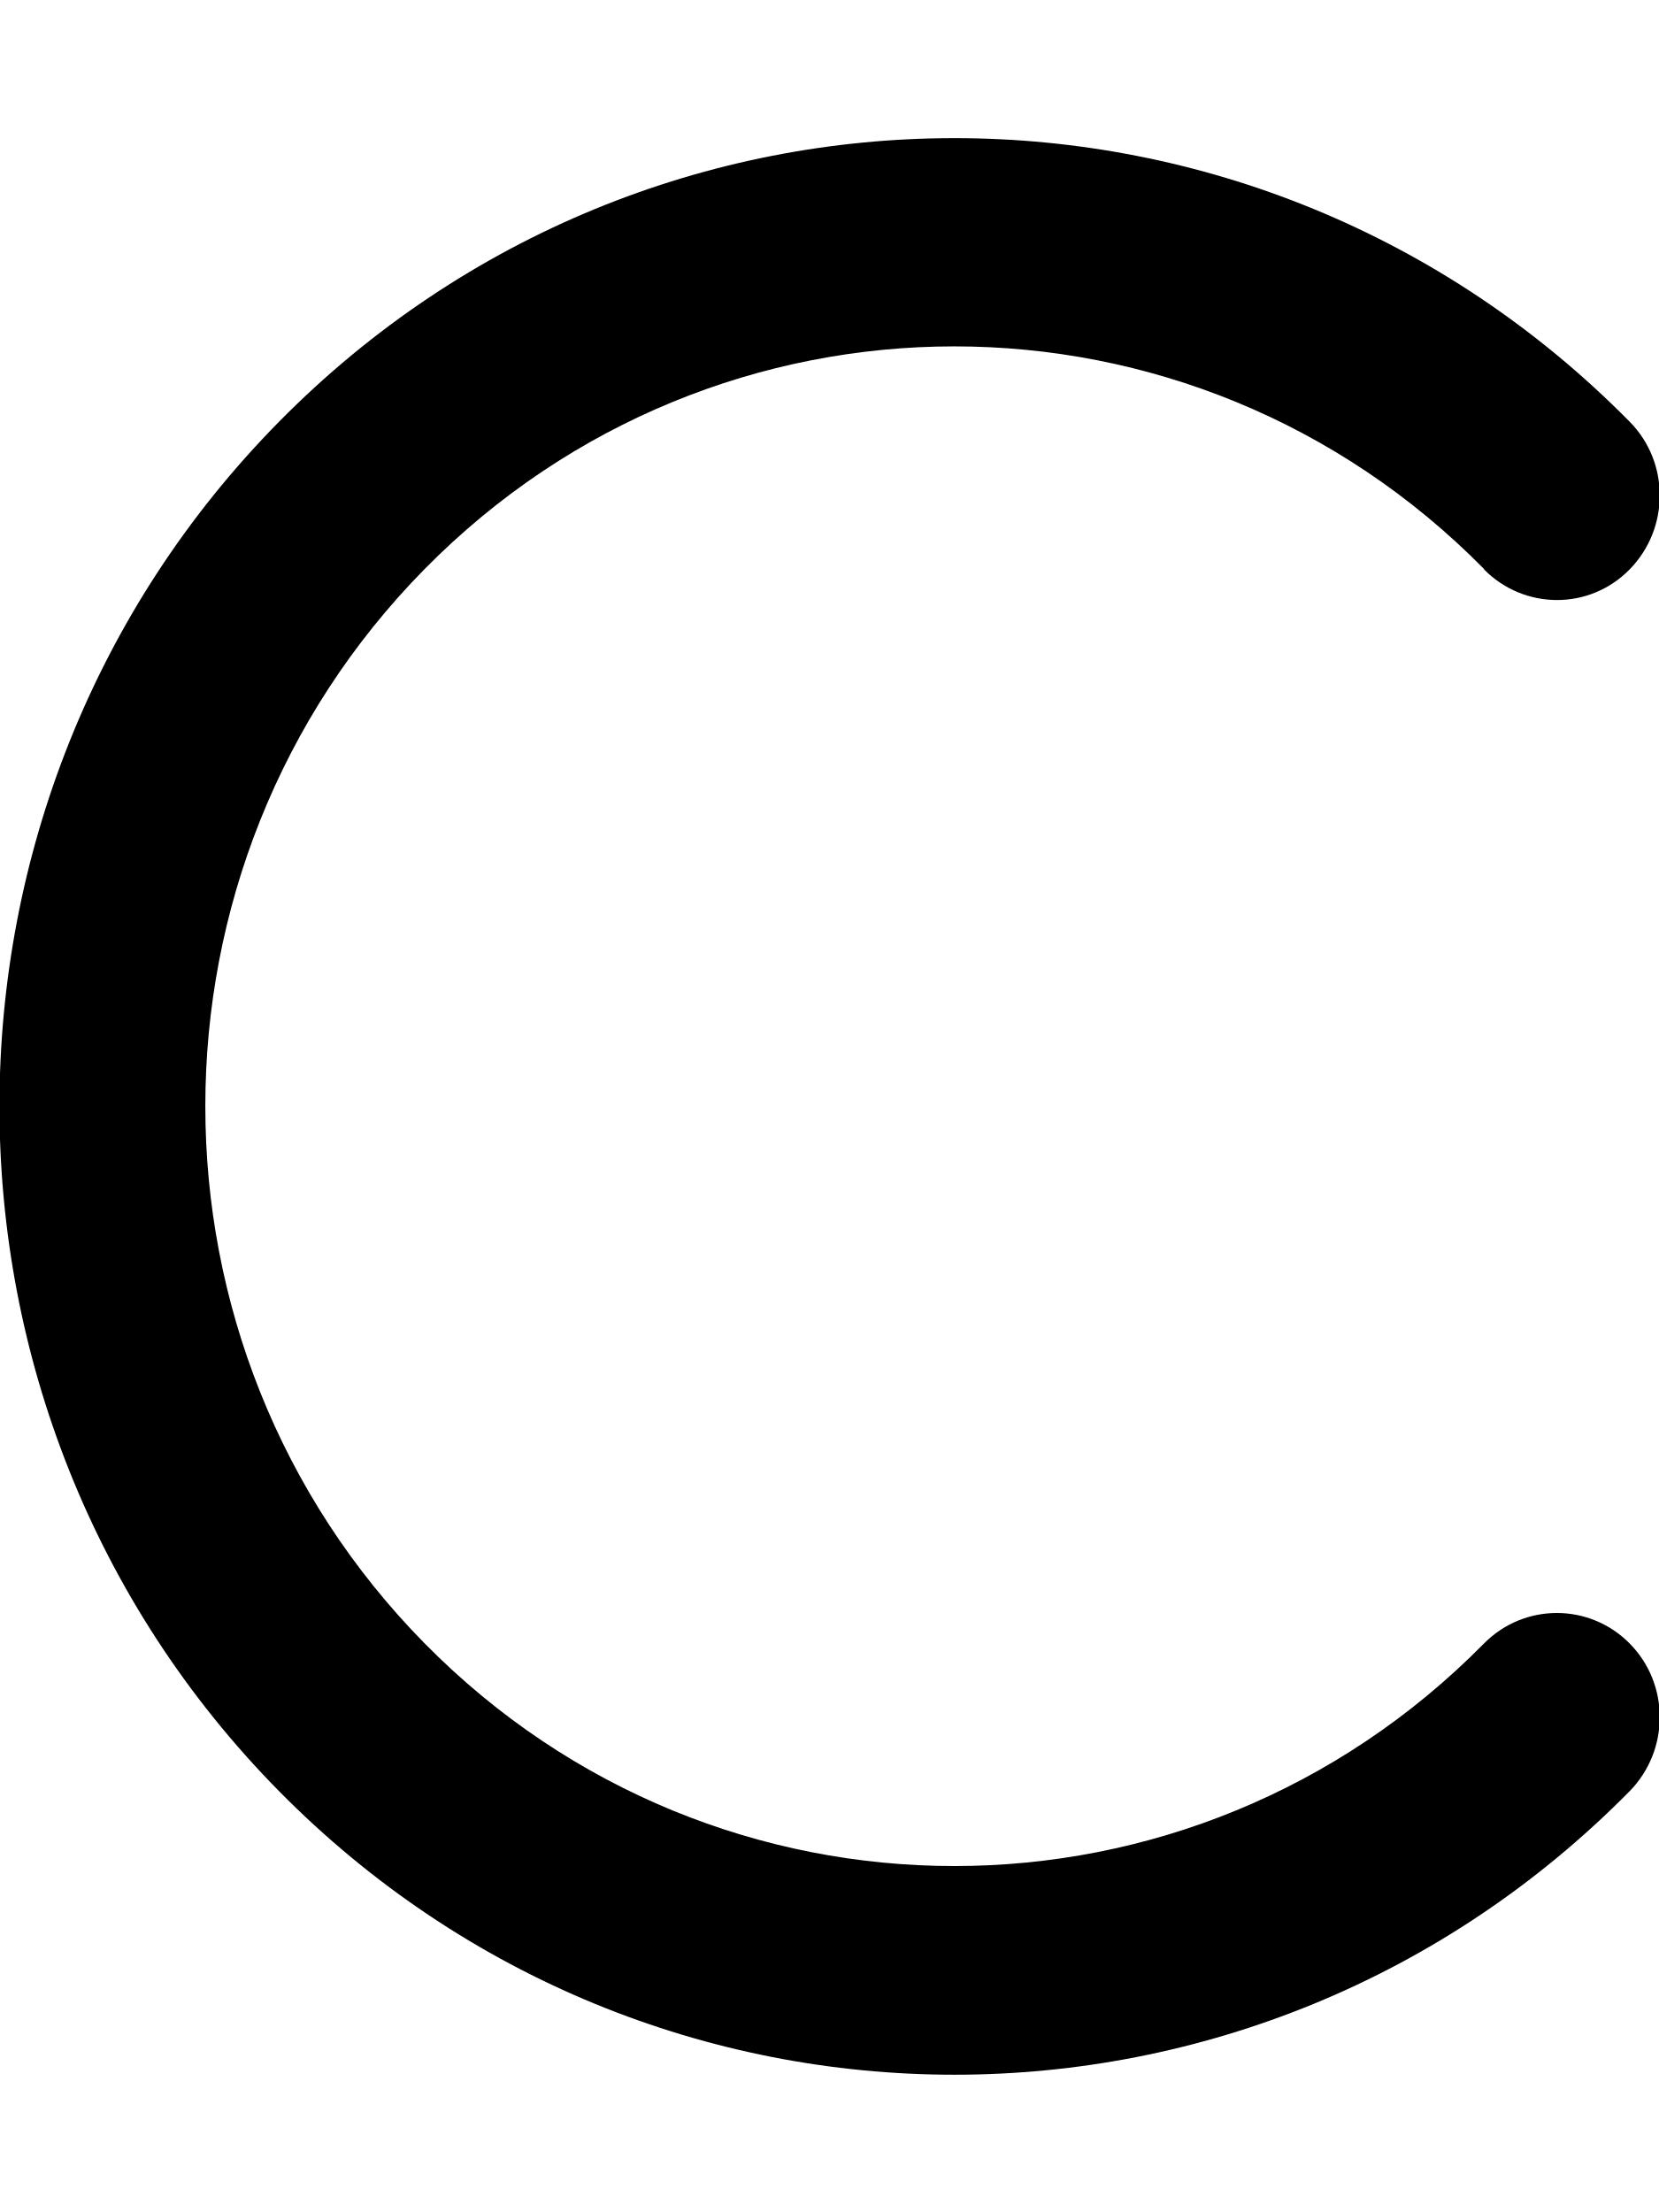
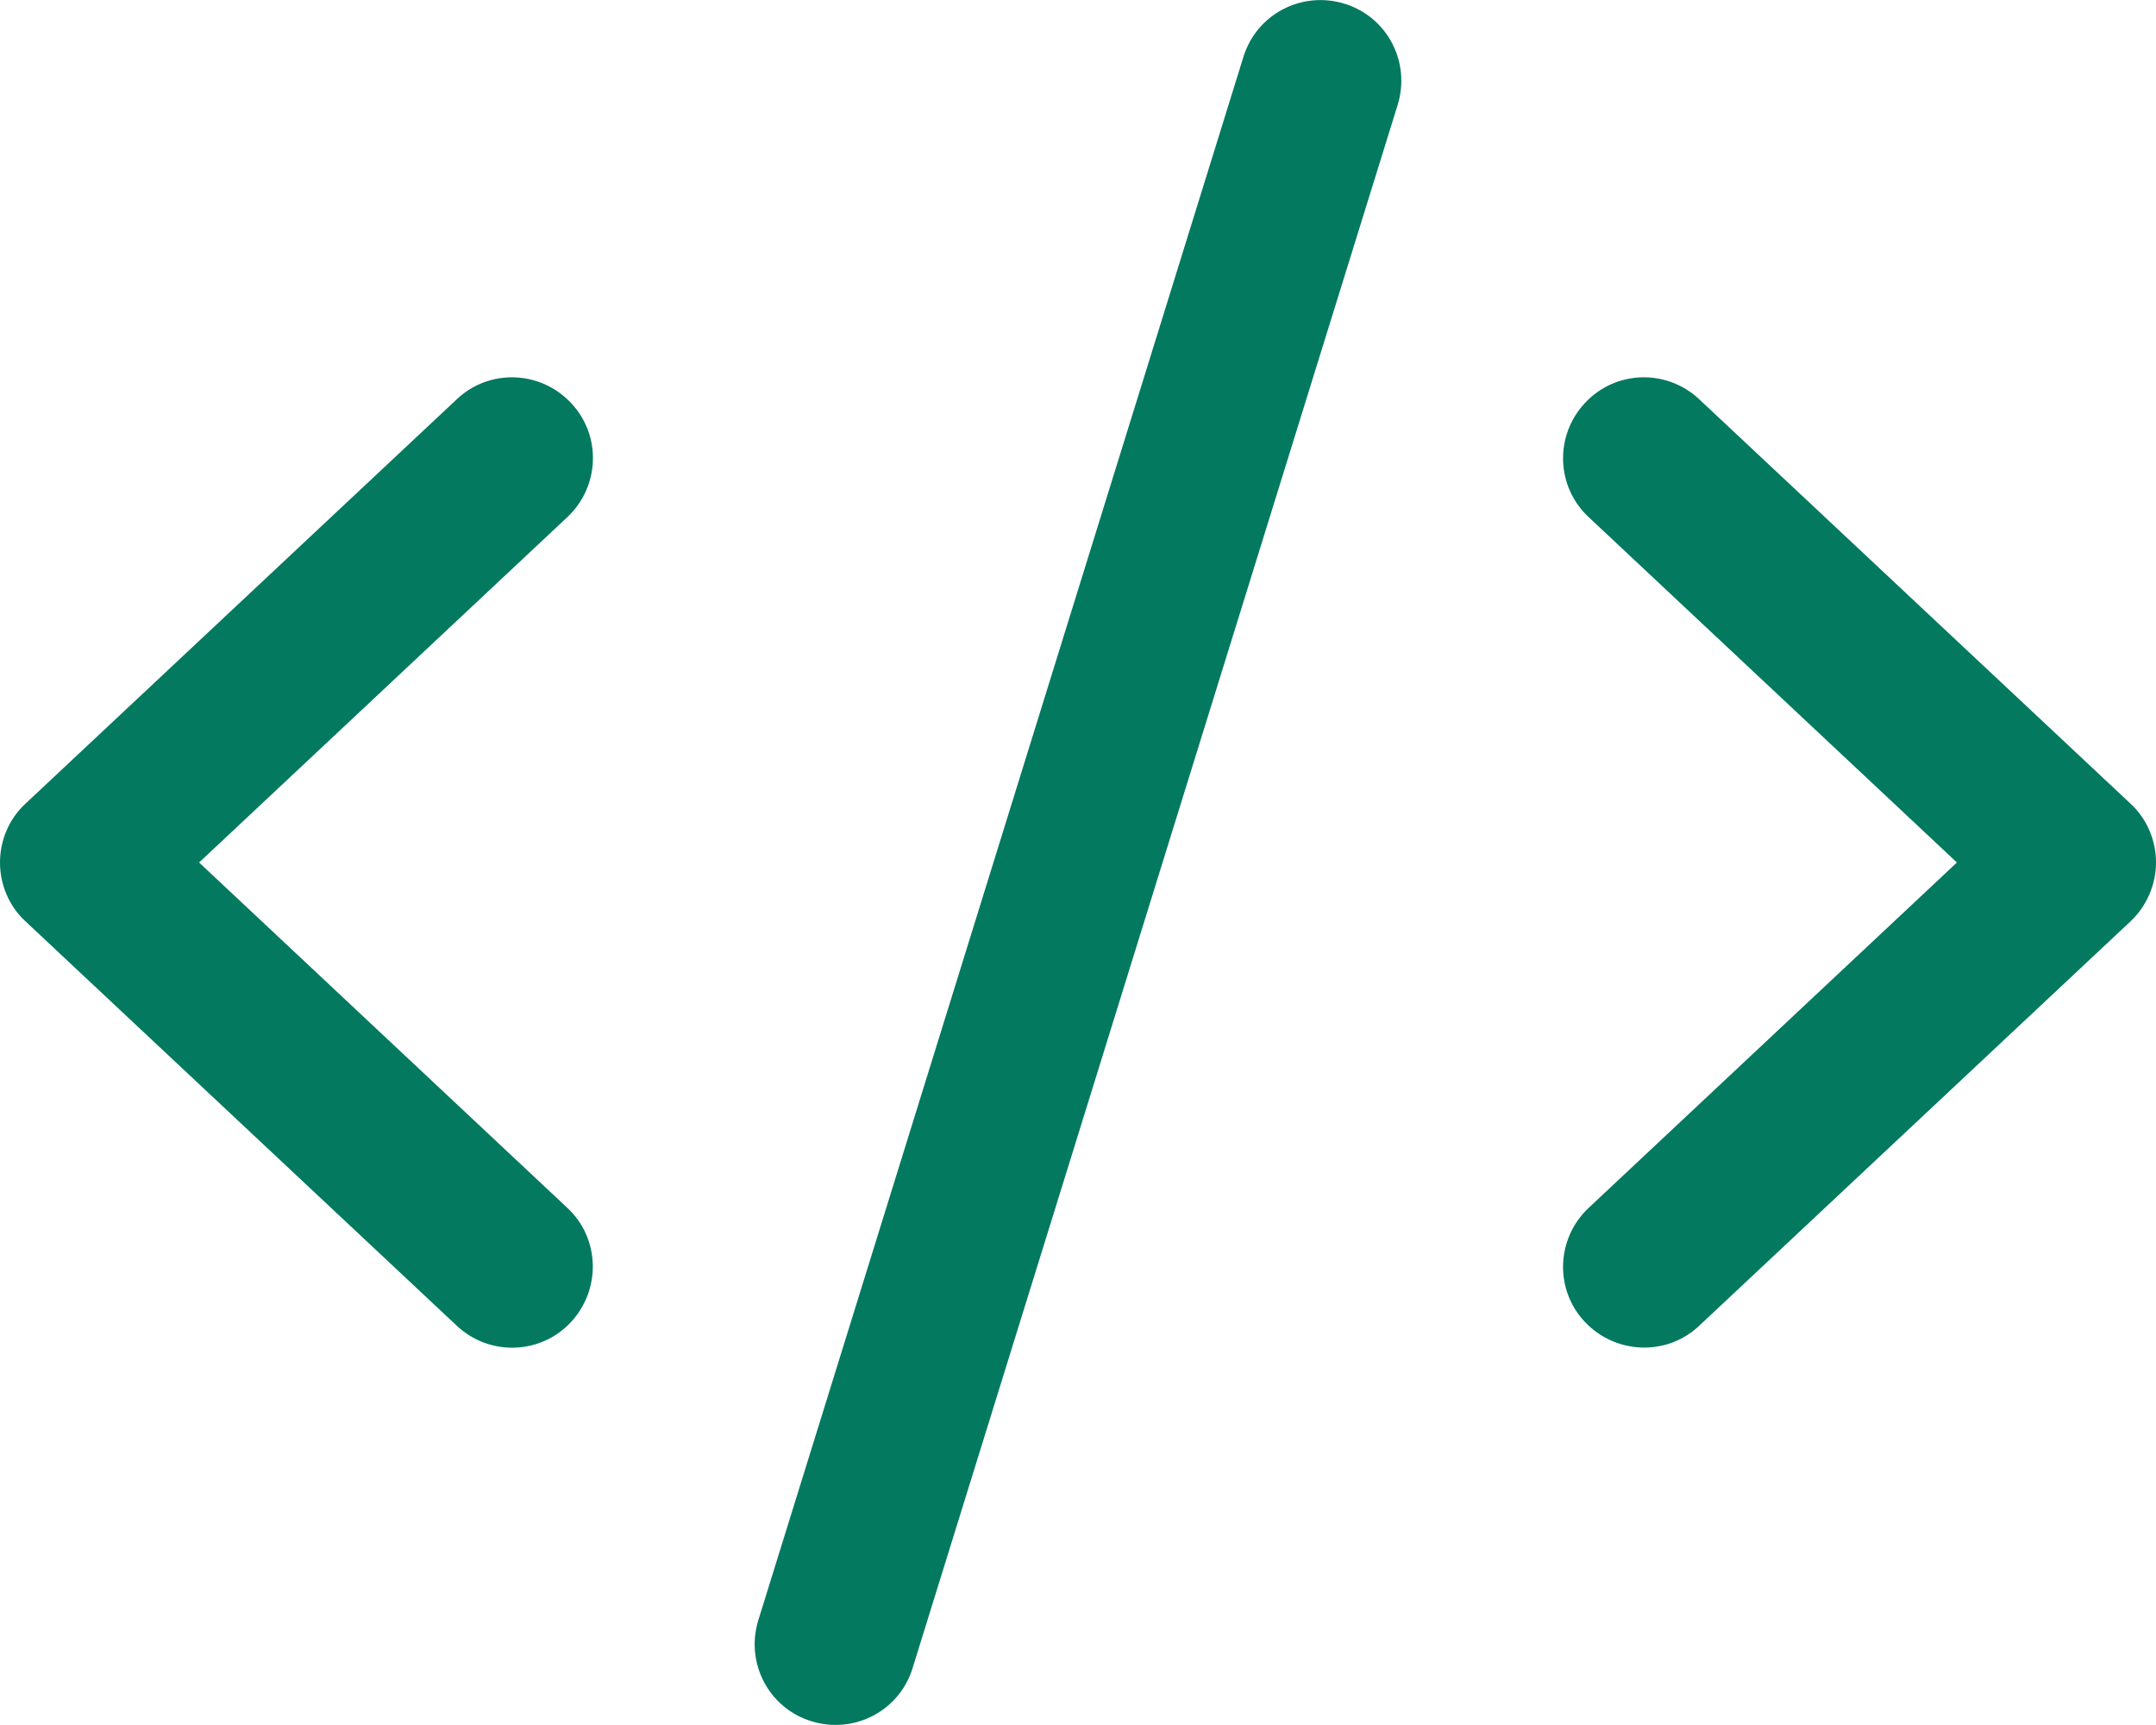
- <svg xmlns="http://www.w3.org/2000/svg" viewBox="0 0 384 512">
-   <path d="M343.5 131.7C275.8 63 166 63 98.3 131.7s-67.7 180 0 248.7s177.5 68.7 245.2 0c9.3-9.4 24.4-9.4 33.7 0s9.3 24.7 0 34.2c-86.3 87.5-226.3 87.5-312.6 0s-86.3-229.5 0-317s226.3-87.5 312.6 0c9.3 9.4 9.3 24.7 0 34.2s-24.4 9.4-33.7 0z" />
+ <svg xmlns="http://www.w3.org/2000/svg" viewBox="0 0 640 512">
+   <path d="M399.1 1.1c-12.7-3.9-26.1 3.1-30 15.8l-144 464c-3.9 12.7 3.1 26.1 15.8 30s26.1-3.1 30-15.8l144-464c3.9-12.7-3.1-26.1-15.8-30zm71.4 118.5c-9.1 9.7-8.6 24.9 1.1 33.9L580.9 256 471.6 358.5c-9.7 9.1-10.2 24.3-1.1 33.9s24.3 10.2 33.9 1.1l128-120c4.8-4.5 7.6-10.9 7.6-17.5s-2.7-13-7.6-17.5l-128-120c-9.7-9.1-24.9-8.6-33.9 1.1zm-301 0c-9.1-9.7-24.3-10.2-33.9-1.1l-128 120C2.7 243 0 249.4 0 256s2.7 13 7.6 17.5l128 120c9.7 9.1 24.9 8.6 33.9-1.1s8.6-24.9-1.1-33.9L59.1 256 168.4 153.5c9.7-9.1 10.2-24.3 1.1-33.9z" fill="#037960" />
</svg>
